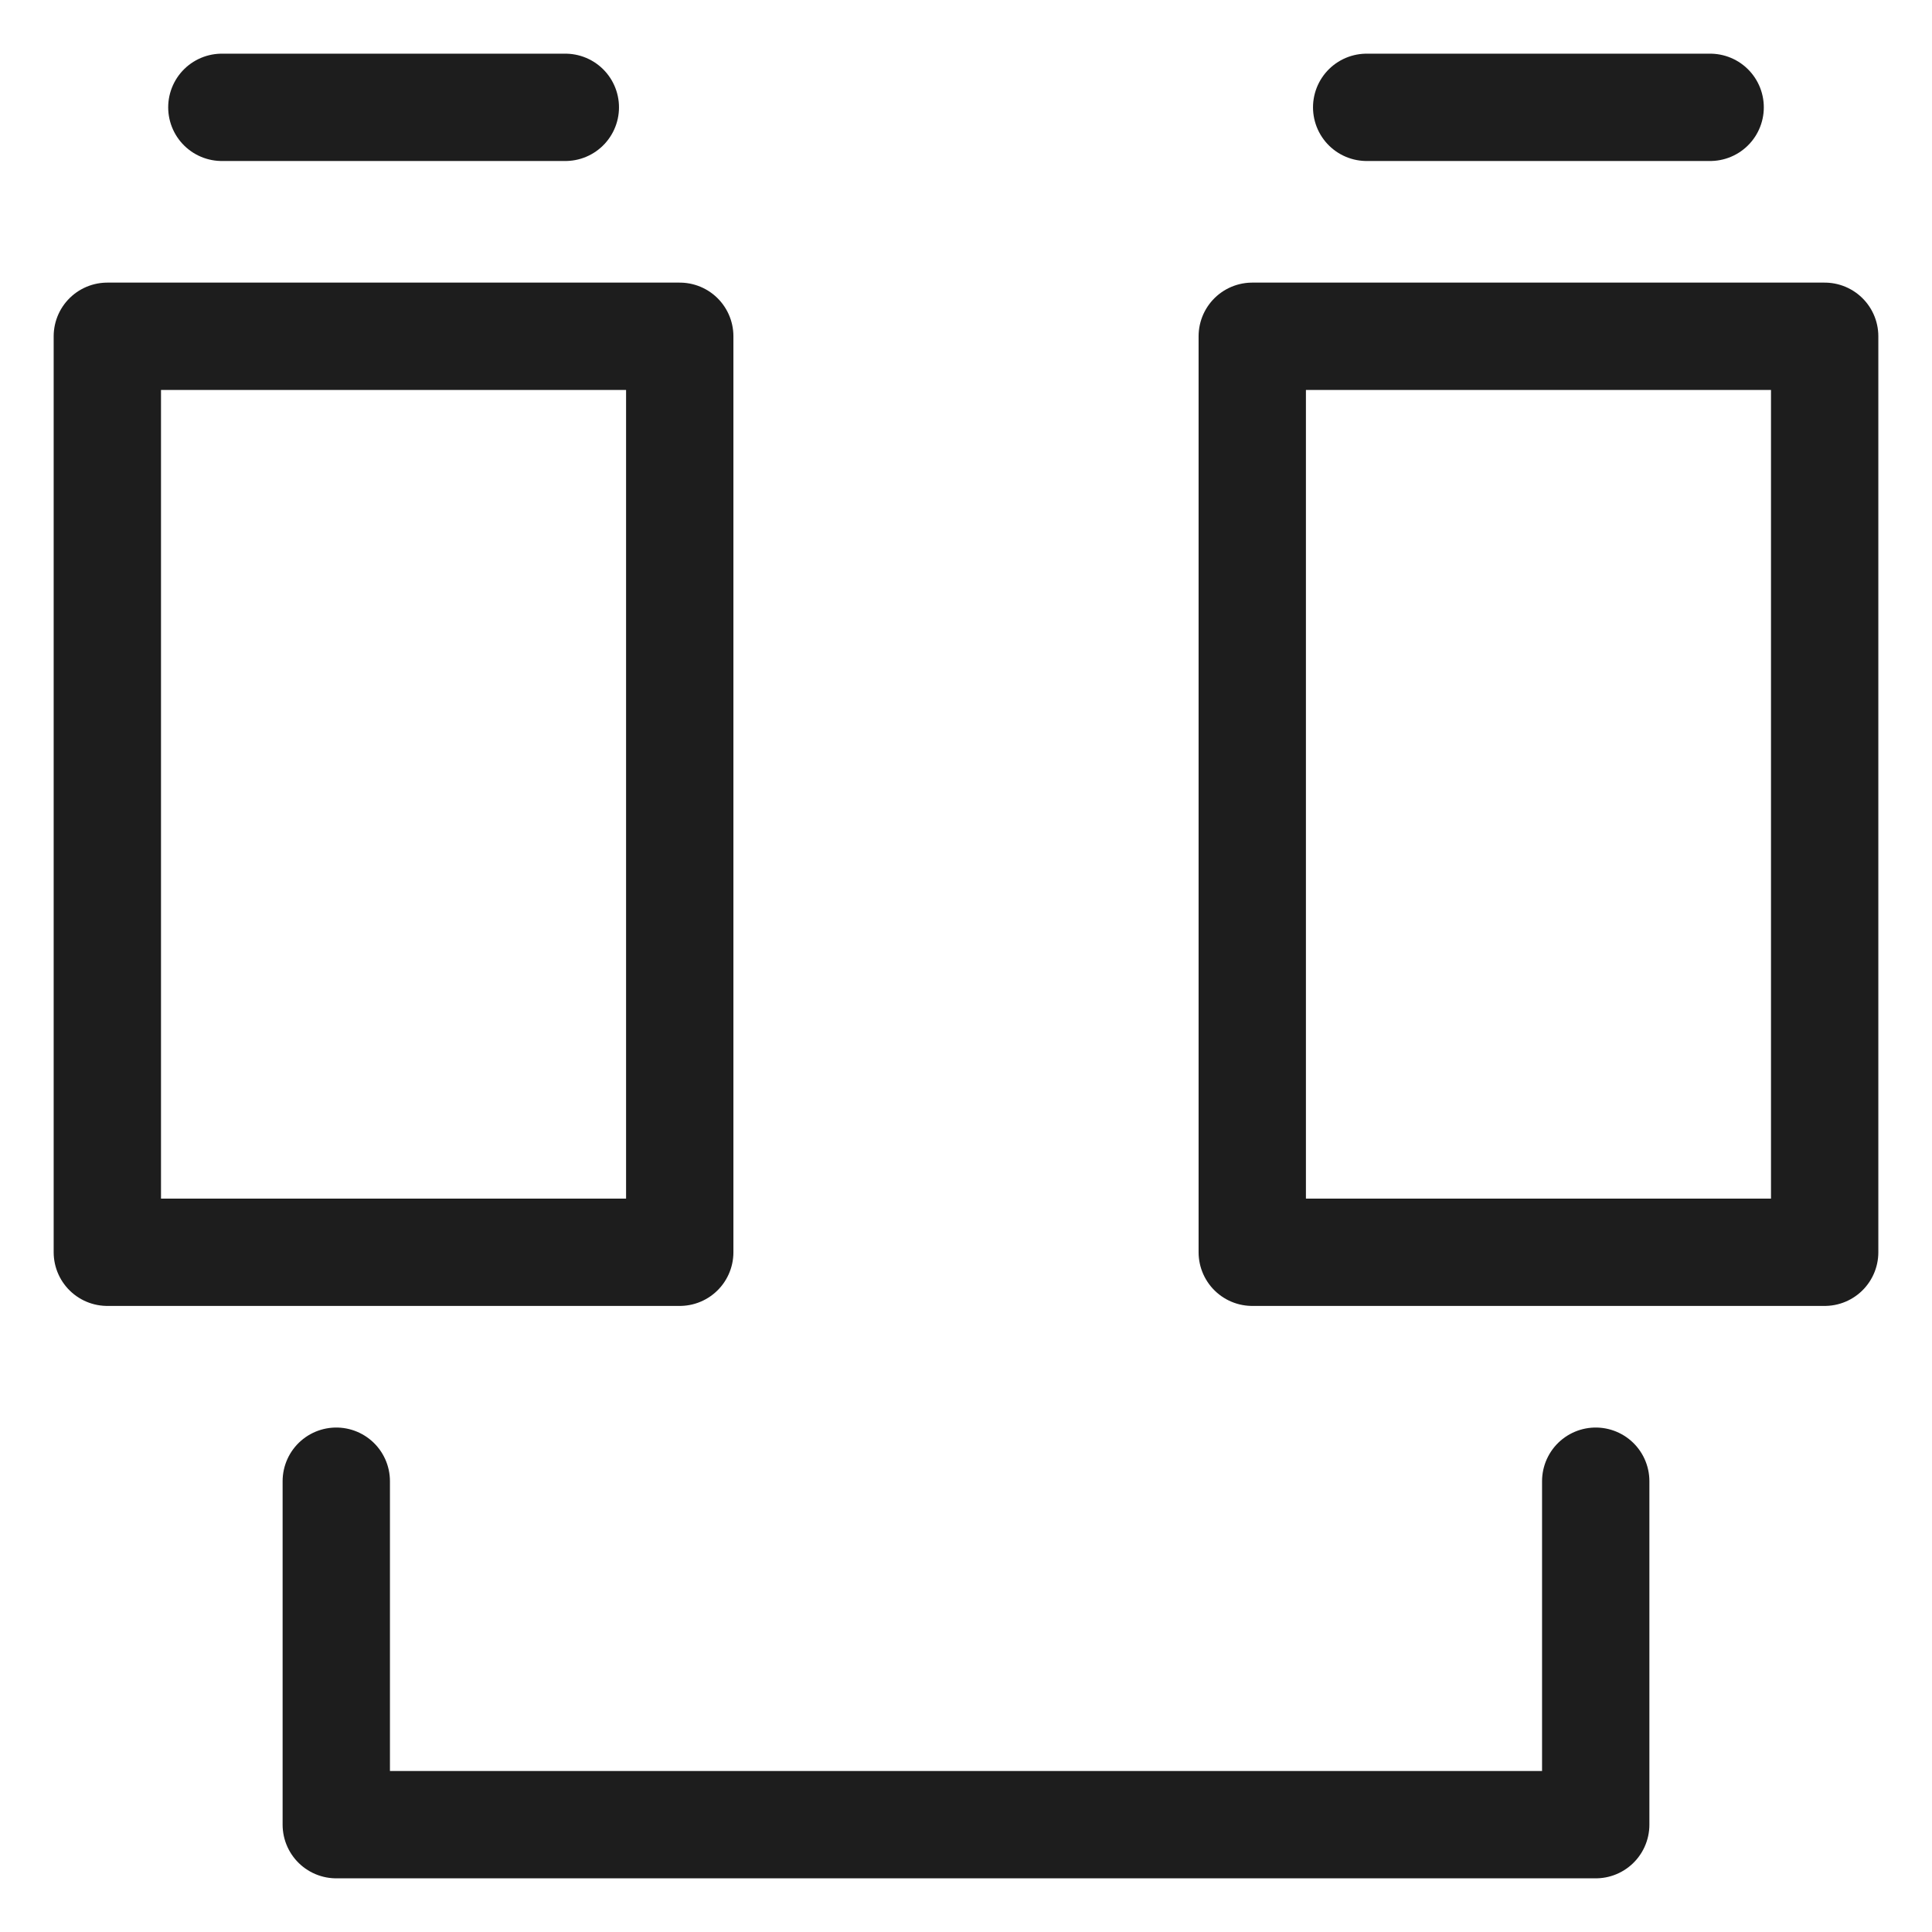
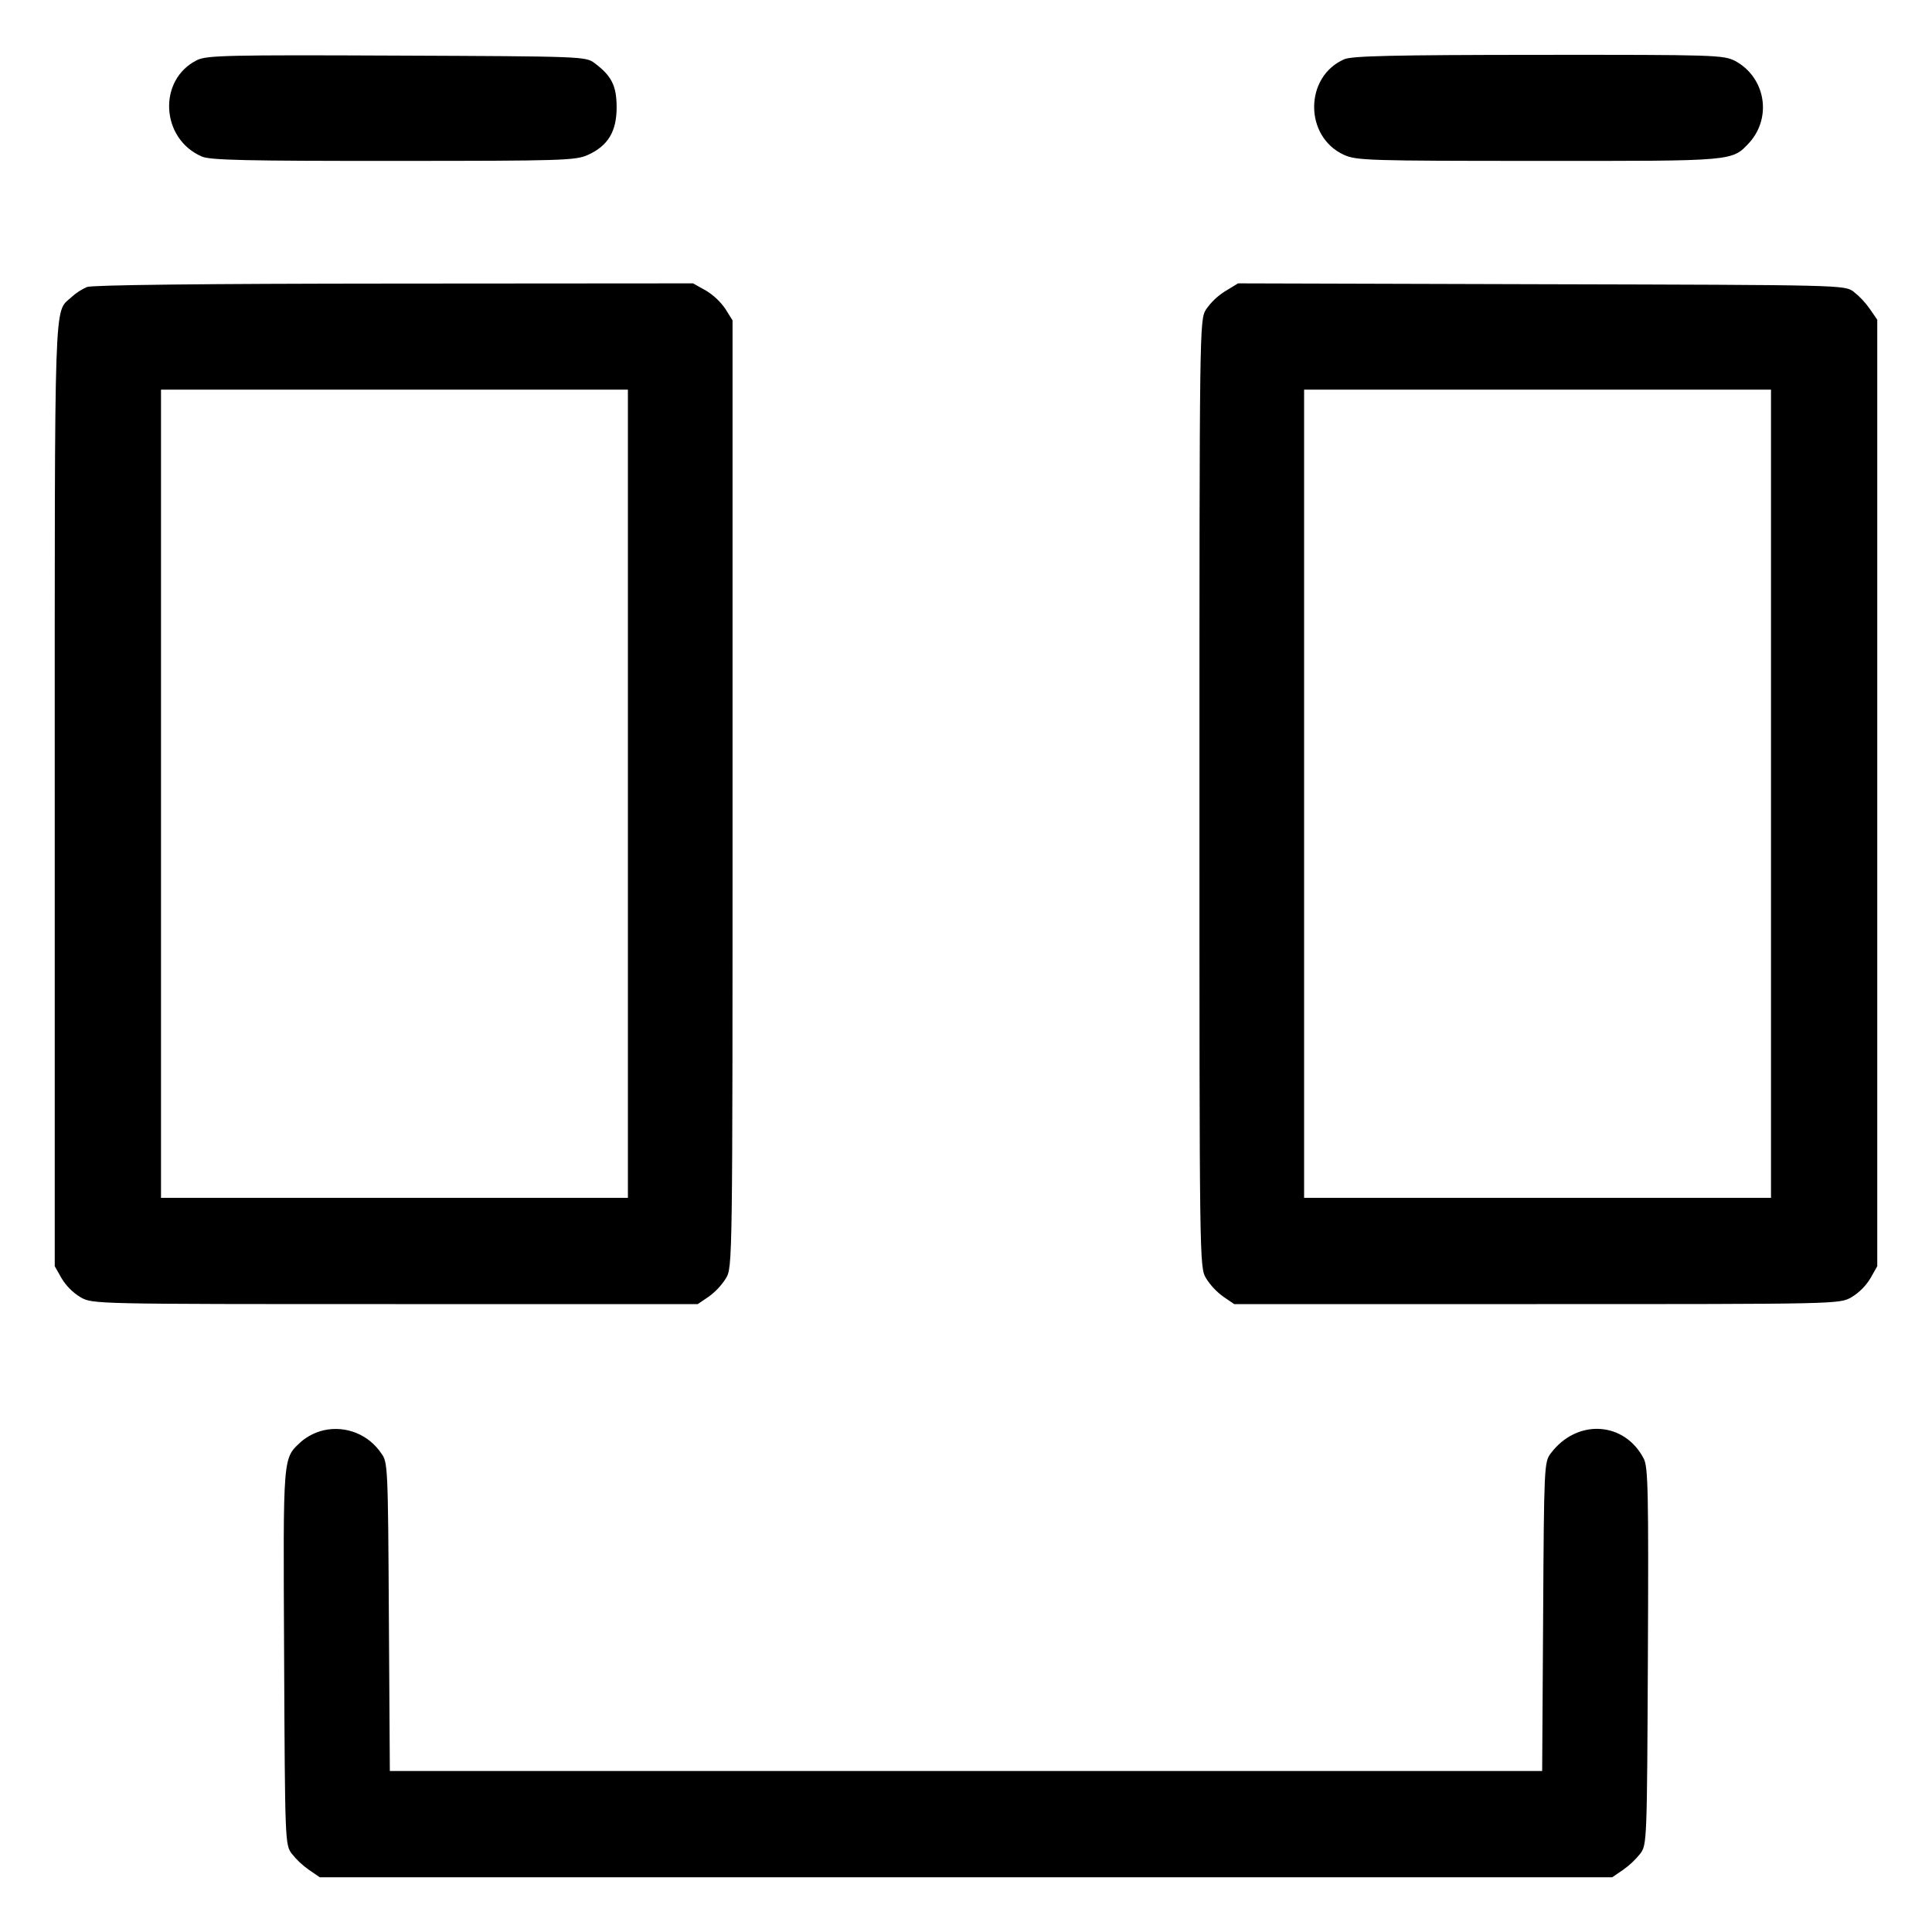
- <svg xmlns="http://www.w3.org/2000/svg" width="18" height="18" viewBox="0 0 18 18" fill="none">
-   <path d="M6.333 3.133H1V11.667H6.333V3.133Z" stroke="#1D1D1D" stroke-linecap="round" stroke-linejoin="round" />
-   <path d="M2.067 1H5.267" stroke="#1D1D1D" stroke-linecap="round" stroke-linejoin="round" />
-   <path d="M17 3.133H11.667V11.667H17V3.133Z" stroke="#1D1D1D" stroke-linecap="round" stroke-linejoin="round" />
-   <path d="M12.733 1H15.933" stroke="#1D1D1D" stroke-linecap="round" stroke-linejoin="round" />
-   <path d="M14.867 13.8V17H3.133V13.8" stroke="#1D1D1D" stroke-linecap="round" stroke-linejoin="round" />
+ <svg xmlns="http://www.w3.org/2000/svg" width="18" height="18" fill="none">
+   <path d="M1.836.56c-.368.182-.34.734.046.899.078.033.416.041 1.785.04 1.581 0 1.696-.004 1.811-.056.187-.085.267-.218.267-.443 0-.201-.047-.294-.207-.413C5.457.526 5.421.525 3.695.518 2.117.511 1.925.516 1.836.56M12.524.552c-.373.163-.374.722-.002.891.115.052.23.056 1.811.056 1.841.001 1.801.005 1.967-.172a.49.49 0 0 0-.132-.758c-.111-.057-.183-.059-1.834-.058-1.361.001-1.738.01-1.81.041M.81 2.674a.548.548 0 0 0-.145.095C.501 2.922.51 2.647.51 7.397v4.4l.064.113a.529.529 0 0 0 .176.176c.113.064.116.064 2.932.064h2.819l.1-.068a.618.618 0 0 0 .162-.172c.062-.105.062-.12.062-4.515v-4.41l-.066-.106a.599.599 0 0 0-.184-.173l-.118-.066-2.786.002c-1.776.001-2.813.013-2.861.032m10.605.039a.607.607 0 0 0-.18.172c-.059.099-.06.153-.06 4.51 0 4.395 0 4.41.062 4.515a.618.618 0 0 0 .162.172l.1.068h2.819c2.816 0 2.819 0 2.932-.064a.529.529 0 0 0 .176-.176l.064-.113V2.979l-.068-.099a.763.763 0 0 0-.152-.162c-.084-.063-.096-.063-2.91-.07l-2.825-.008-.12.073M5.85 7.395v3.765H1.5V3.63h4.35v3.765m10.65 0v3.765h-4.35V3.63h4.35v3.765M3.014 13.326a.511.511 0 0 0-.202.1c-.18.168-.174.091-.165 2.007.008 1.725.009 1.754.071 1.837a.763.763 0 0 0 .162.152l.099.068h12.042l.099-.068a.763.763 0 0 0 .162-.152c.062-.083.063-.112.071-1.837.007-1.527.002-1.765-.038-1.842-.18-.35-.625-.375-.868-.049-.06.08-.062.121-.07 1.52l-.009 1.438H3.632l-.009-1.438c-.008-1.399-.01-1.44-.07-1.52a.51.51 0 0 0-.539-.216" fill-rule="evenodd" fill="#000" />
</svg>
